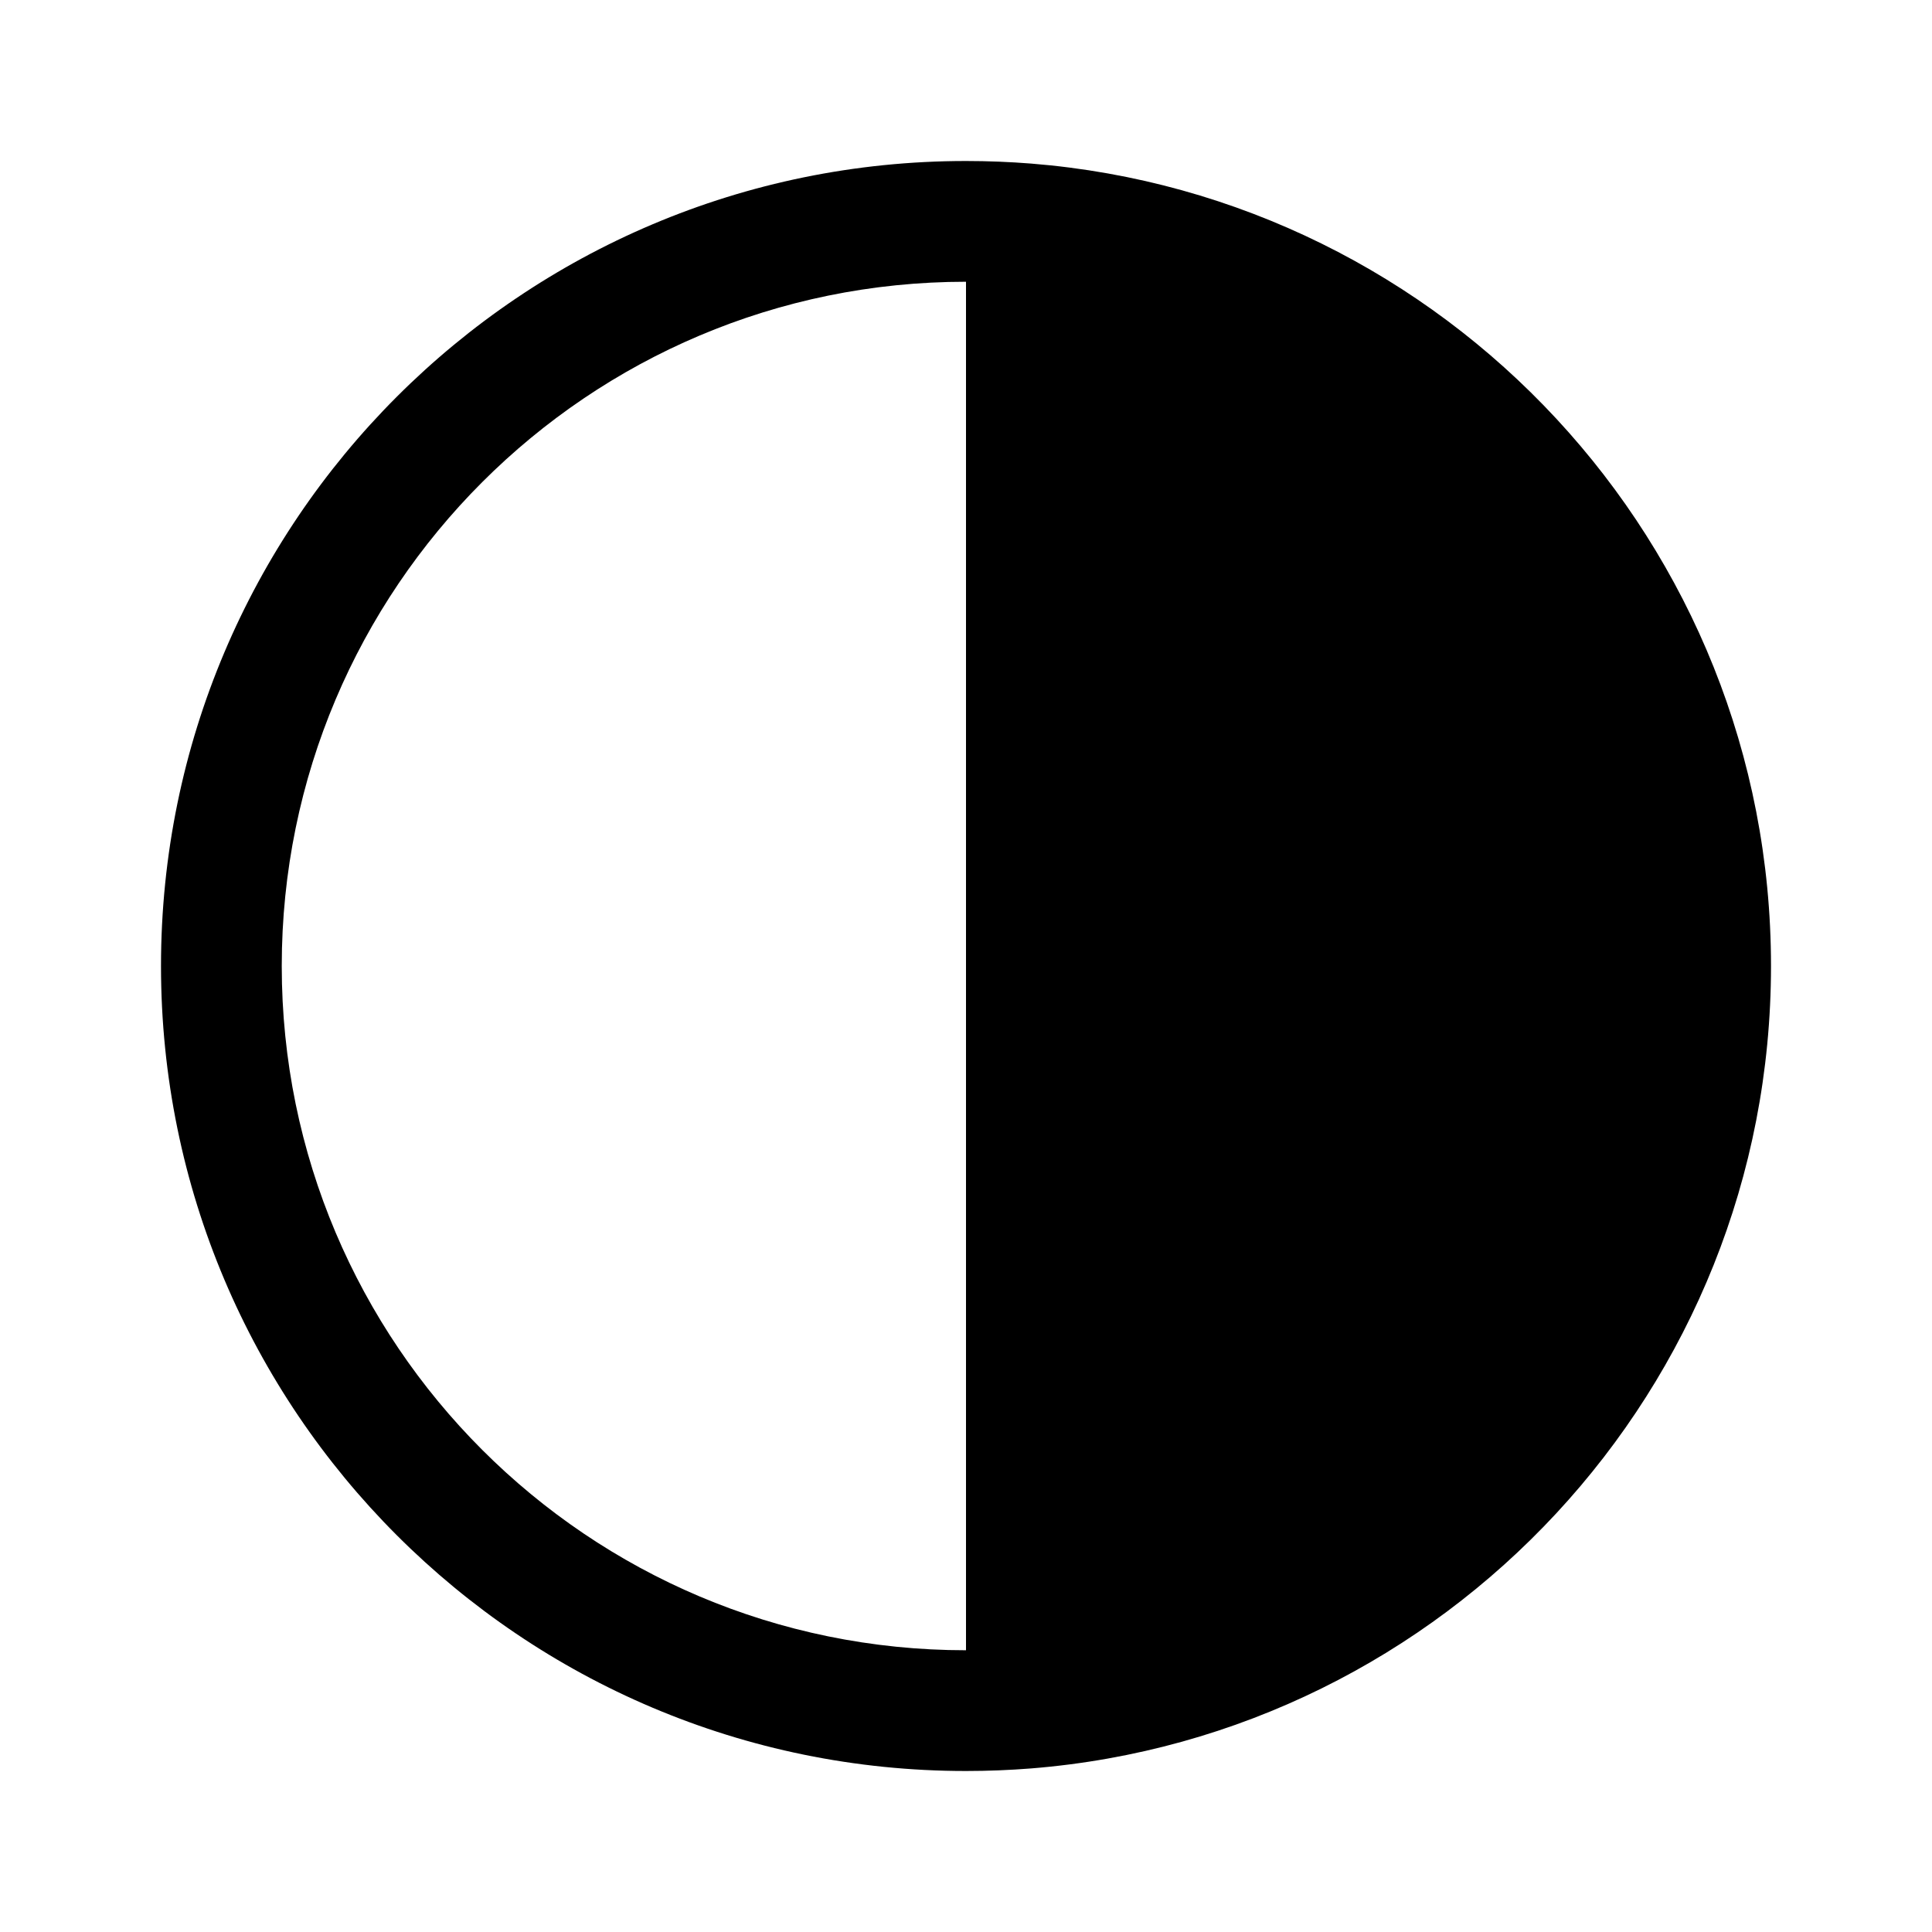
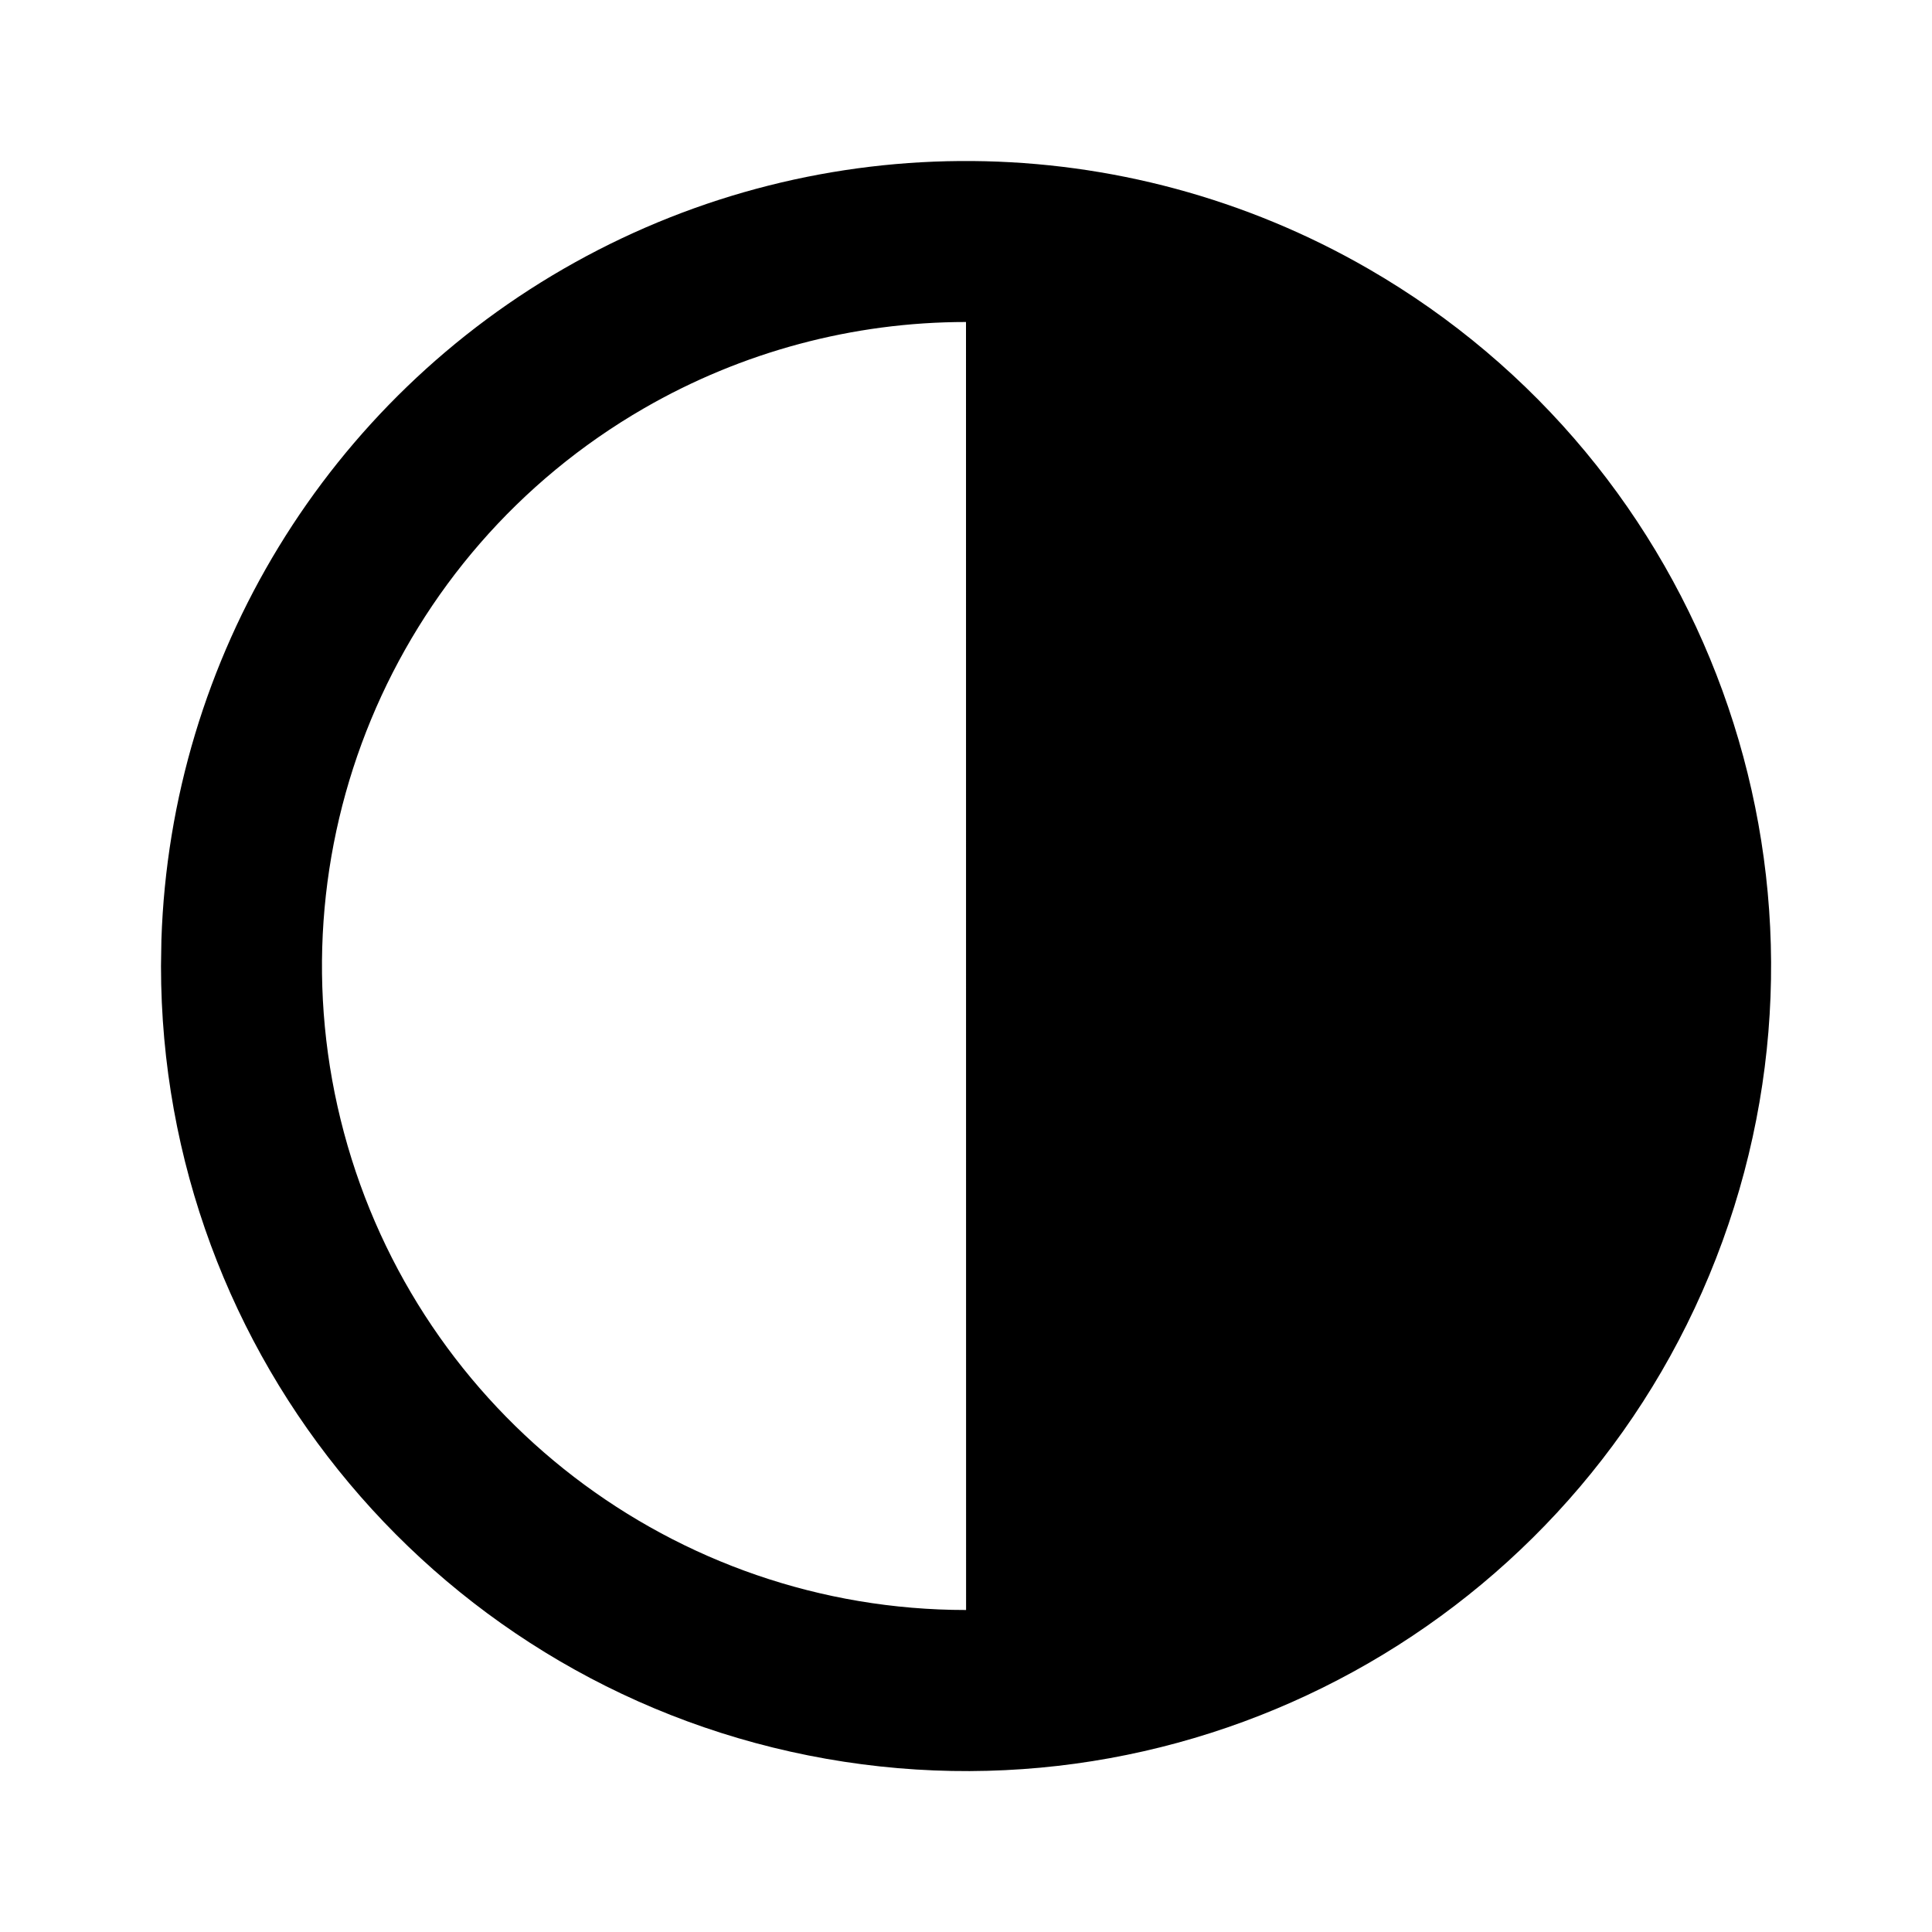
- <svg xmlns="http://www.w3.org/2000/svg" width="24" height="24" viewBox="0 0 24 24" fill="none">
-   <path fill-rule="evenodd" clip-rule="evenodd" d="M12 3.5C7.306 3.5 3.5 7.306 3.5 12C3.5 16.694 7.306 20.5 12 20.5V3.5ZM2 12C2 6.477 6.477 2 12 2C12.273 2 12.543 2.011 12.81 2.032C17.954 2.445 22 6.75 22 12C22 17.25 17.954 21.555 12.81 21.968C12.543 21.989 12.273 22 12 22C6.477 22 2 17.523 2 12Z" fill="black" />
+ <svg xmlns="http://www.w3.org/2000/svg" width="24" height="24" viewBox="0 0 24 24" fill="currentColor" class="icon icon-tabler icons-tabler-filled icon-tabler-brightness">
+   <path stroke="none" d="M0 0h24v24H0z" fill="none" />
+   <path d="M17 3.34a10 10 0 1 1 -15 8.66l.005 -.324a10 10 0 0 1 14.995 -8.336m-9 1.732a8 8 0 0 0 4.001 14.928l-.001 -16a8 8 0 0 0 -4 1.072" />
</svg>
